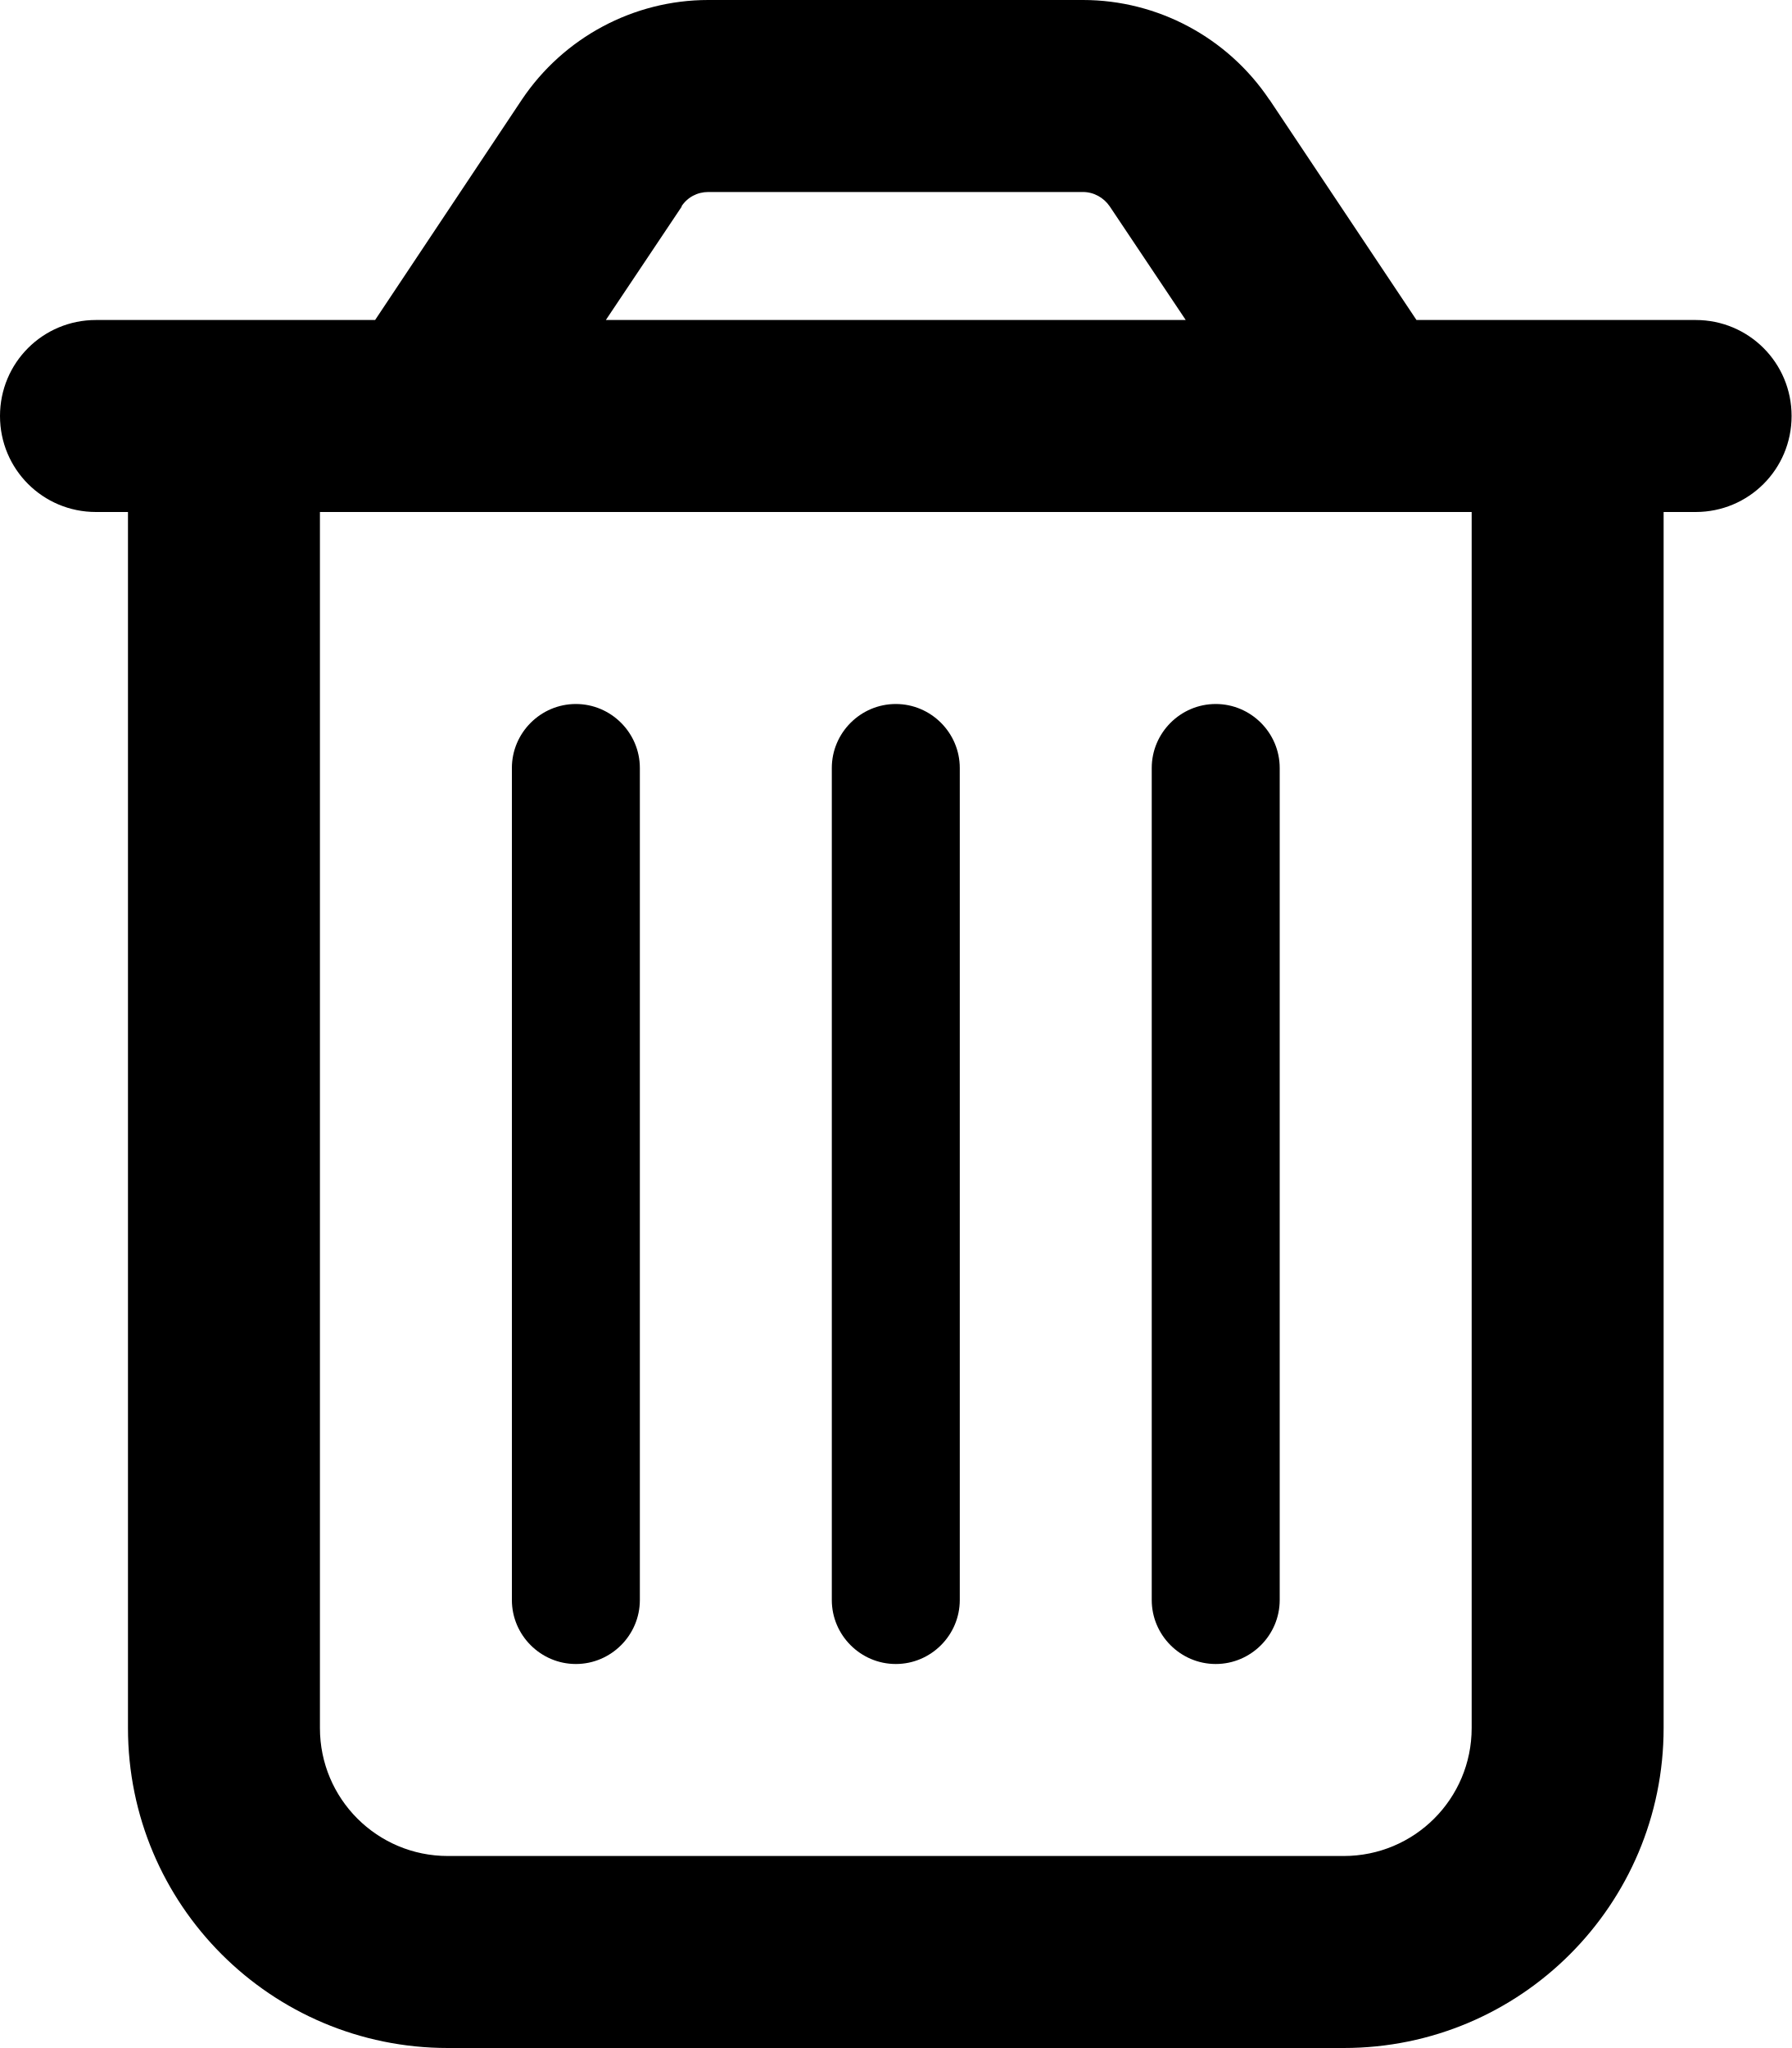
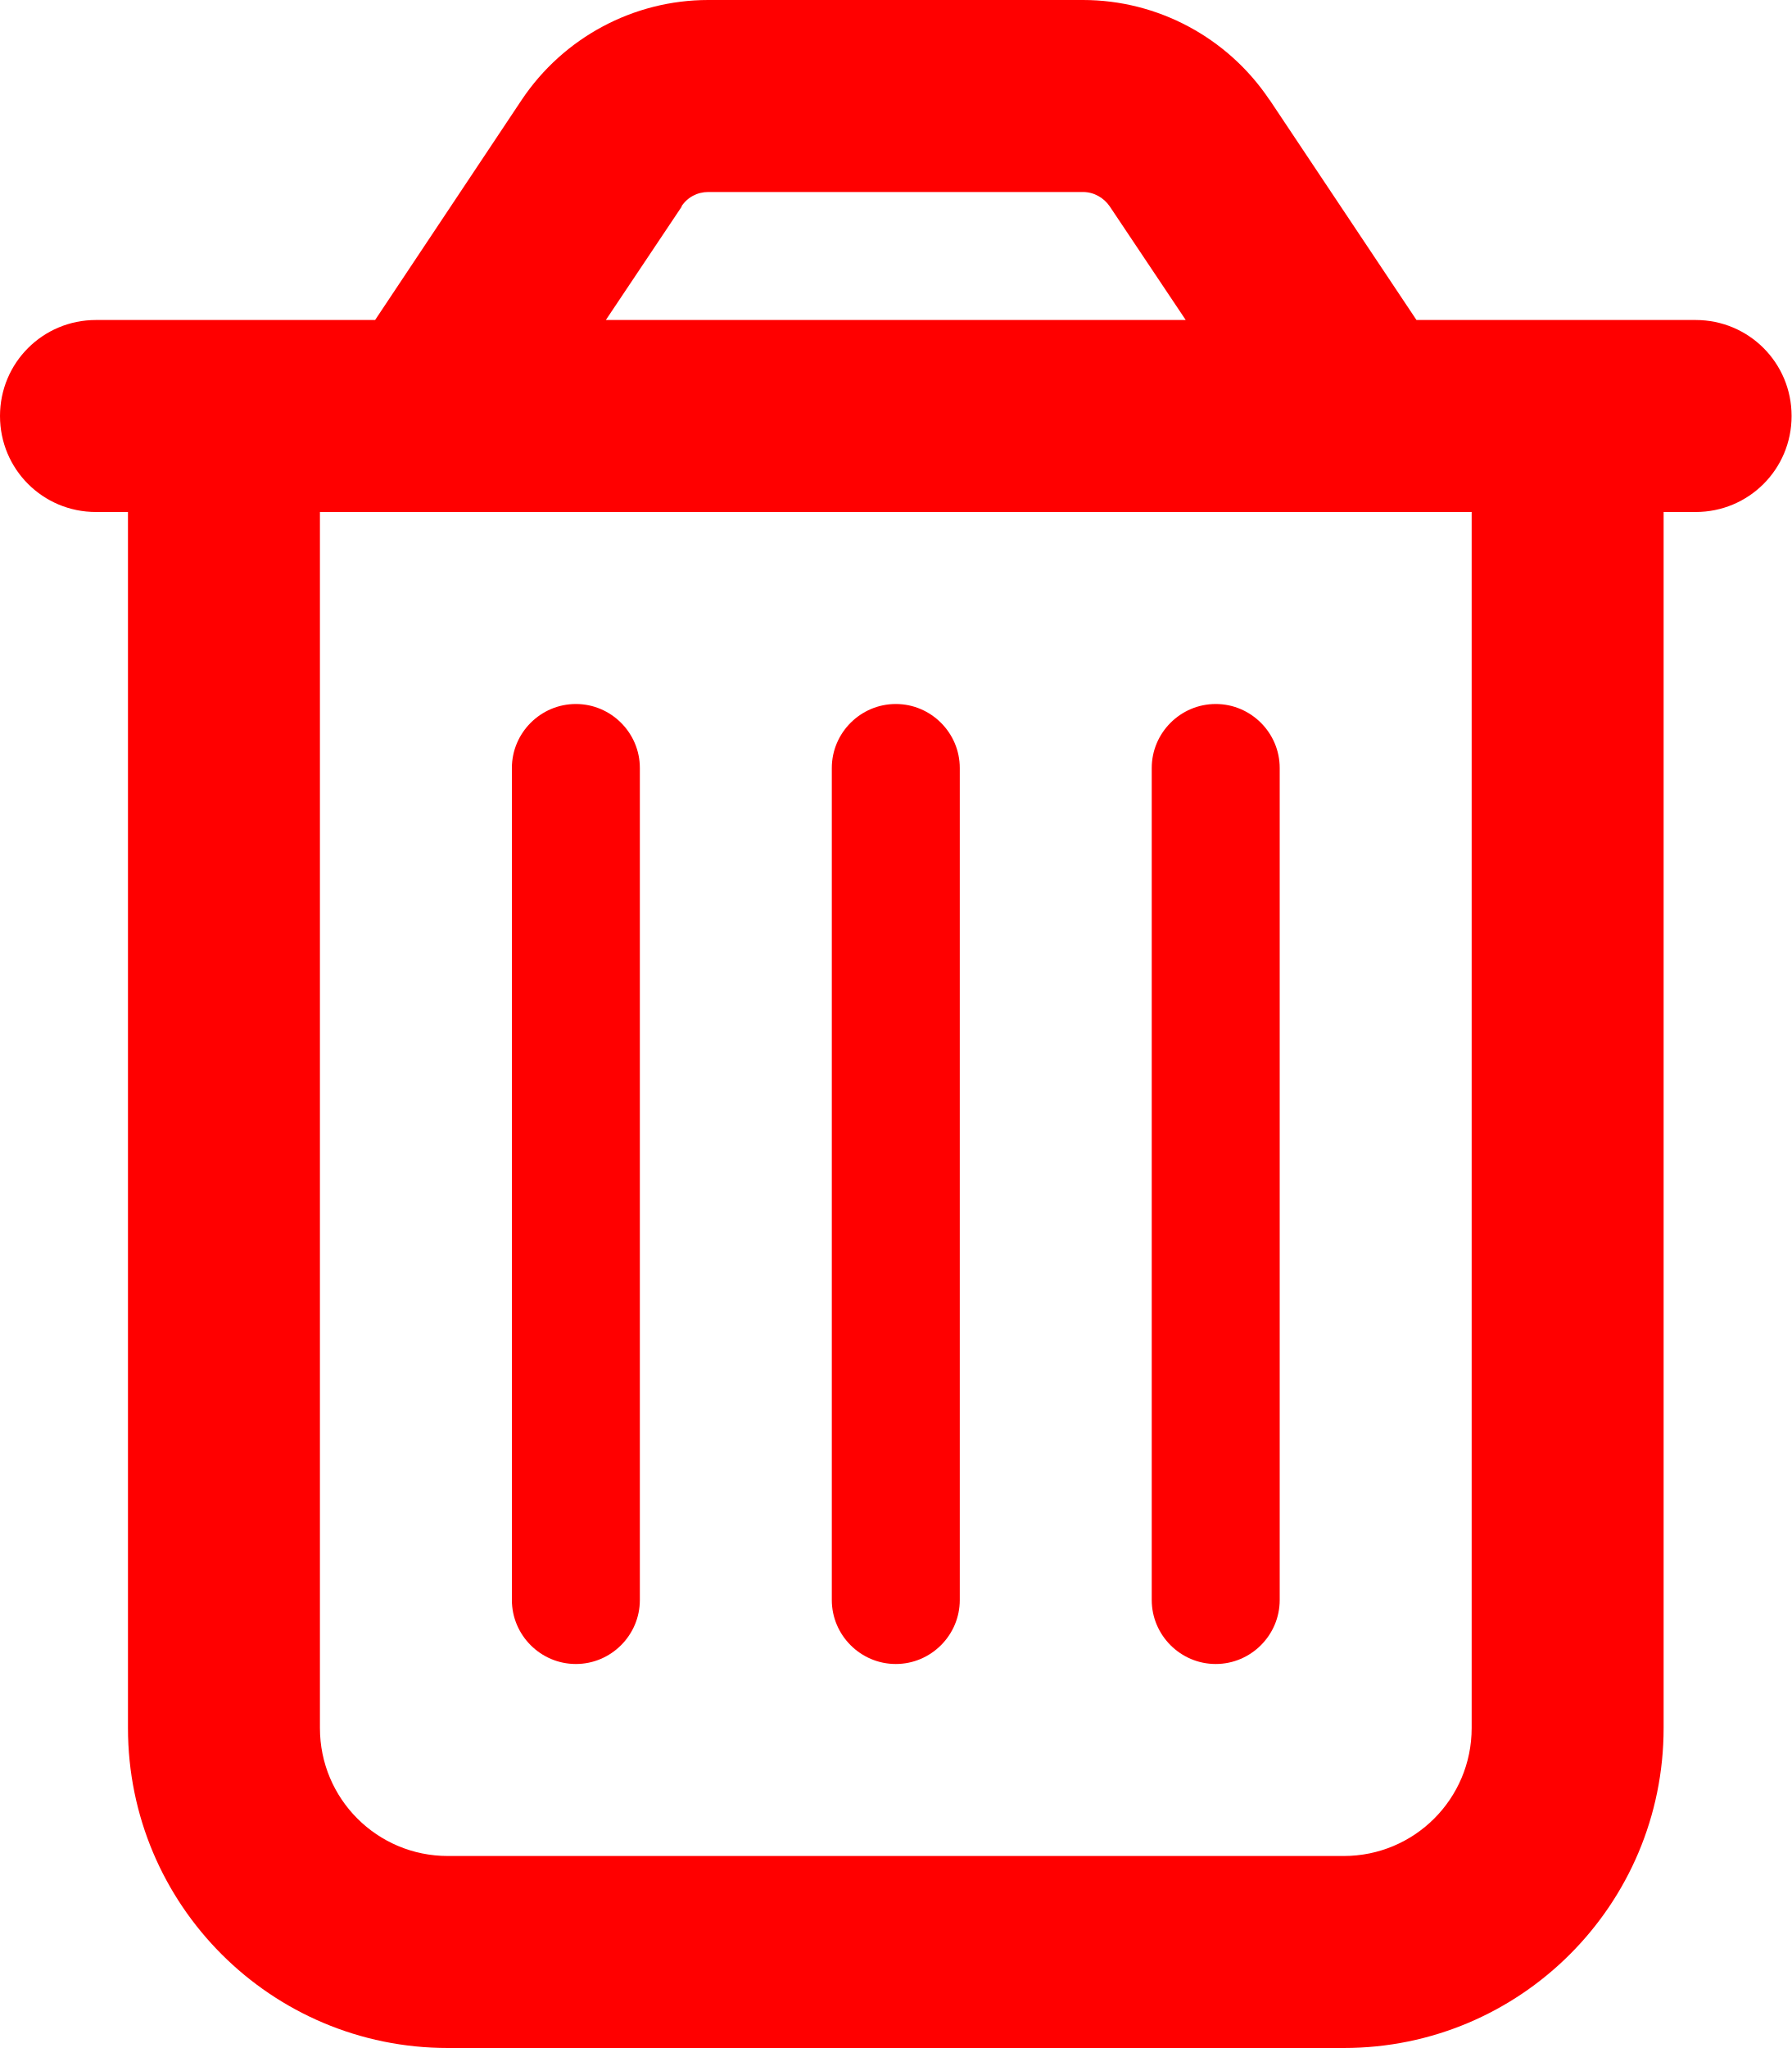
<svg xmlns="http://www.w3.org/2000/svg" viewBox="0 0 448 512">
-   <path d="M170.5 51.6L151.5 80l145 0-19-28.4c-1.5-2.2-4-3.6-6.7-3.6l-93.7 0c-2.7 0-5.2 1.3-6.7 3.6zm147-26.6L354.2 80 368 80l48 0 8 0c13.3 0 24 10.7 24 24s-10.7 24-24 24l-8 0 0 304c0 44.2-35.8 80-80 80l-224 0c-44.2 0-80-35.8-80-80l0-304-8 0c-13.3 0-24-10.7-24-24S10.7 80 24 80l8 0 48 0 13.8 0 36.7-55.1C140.9 9.4 158.4 0 177.1 0l93.7 0c18.7 0 36.2 9.4 46.6 24.9zM80 128l0 304c0 17.7 14.3 32 32 32l224 0c17.7 0 32-14.3 32-32l0-304L80 128zm80 64l0 208c0 8.8-7.2 16-16 16s-16-7.2-16-16l0-208c0-8.8 7.2-16 16-16s16 7.2 16 16zm80 0l0 208c0 8.8-7.2 16-16 16s-16-7.2-16-16l0-208c0-8.8 7.2-16 16-16s16 7.2 16 16zm80 0l0 208c0 8.8-7.2 16-16 16s-16-7.2-16-16l0-208c0-8.8 7.2-16 16-16s16 7.2 16 16z" />
+   <path fill="#ff0000" d="M170.5 51.6L151.5 80l145 0-19-28.4c-1.5-2.2-4-3.6-6.7-3.6l-93.7 0c-2.7 0-5.2 1.3-6.7 3.6zm147-26.6L354.2 80 368 80l48 0 8 0c13.3 0 24 10.7 24 24s-10.7 24-24 24l-8 0 0 304c0 44.2-35.8 80-80 80l-224 0c-44.2 0-80-35.8-80-80l0-304-8 0c-13.3 0-24-10.7-24-24S10.7 80 24 80l8 0 48 0 13.8 0 36.7-55.1C140.9 9.4 158.4 0 177.1 0l93.7 0c18.7 0 36.2 9.4 46.6 24.9zM80 128l0 304c0 17.7 14.3 32 32 32l224 0c17.7 0 32-14.3 32-32l0-304L80 128zm80 64l0 208c0 8.8-7.2 16-16 16s-16-7.2-16-16l0-208c0-8.8 7.2-16 16-16s16 7.2 16 16zm80 0l0 208c0 8.8-7.2 16-16 16s-16-7.2-16-16l0-208c0-8.8 7.2-16 16-16s16 7.2 16 16zm80 0l0 208c0 8.8-7.2 16-16 16s-16-7.2-16-16l0-208c0-8.8 7.2-16 16-16s16 7.2 16 16z" />
</svg>
